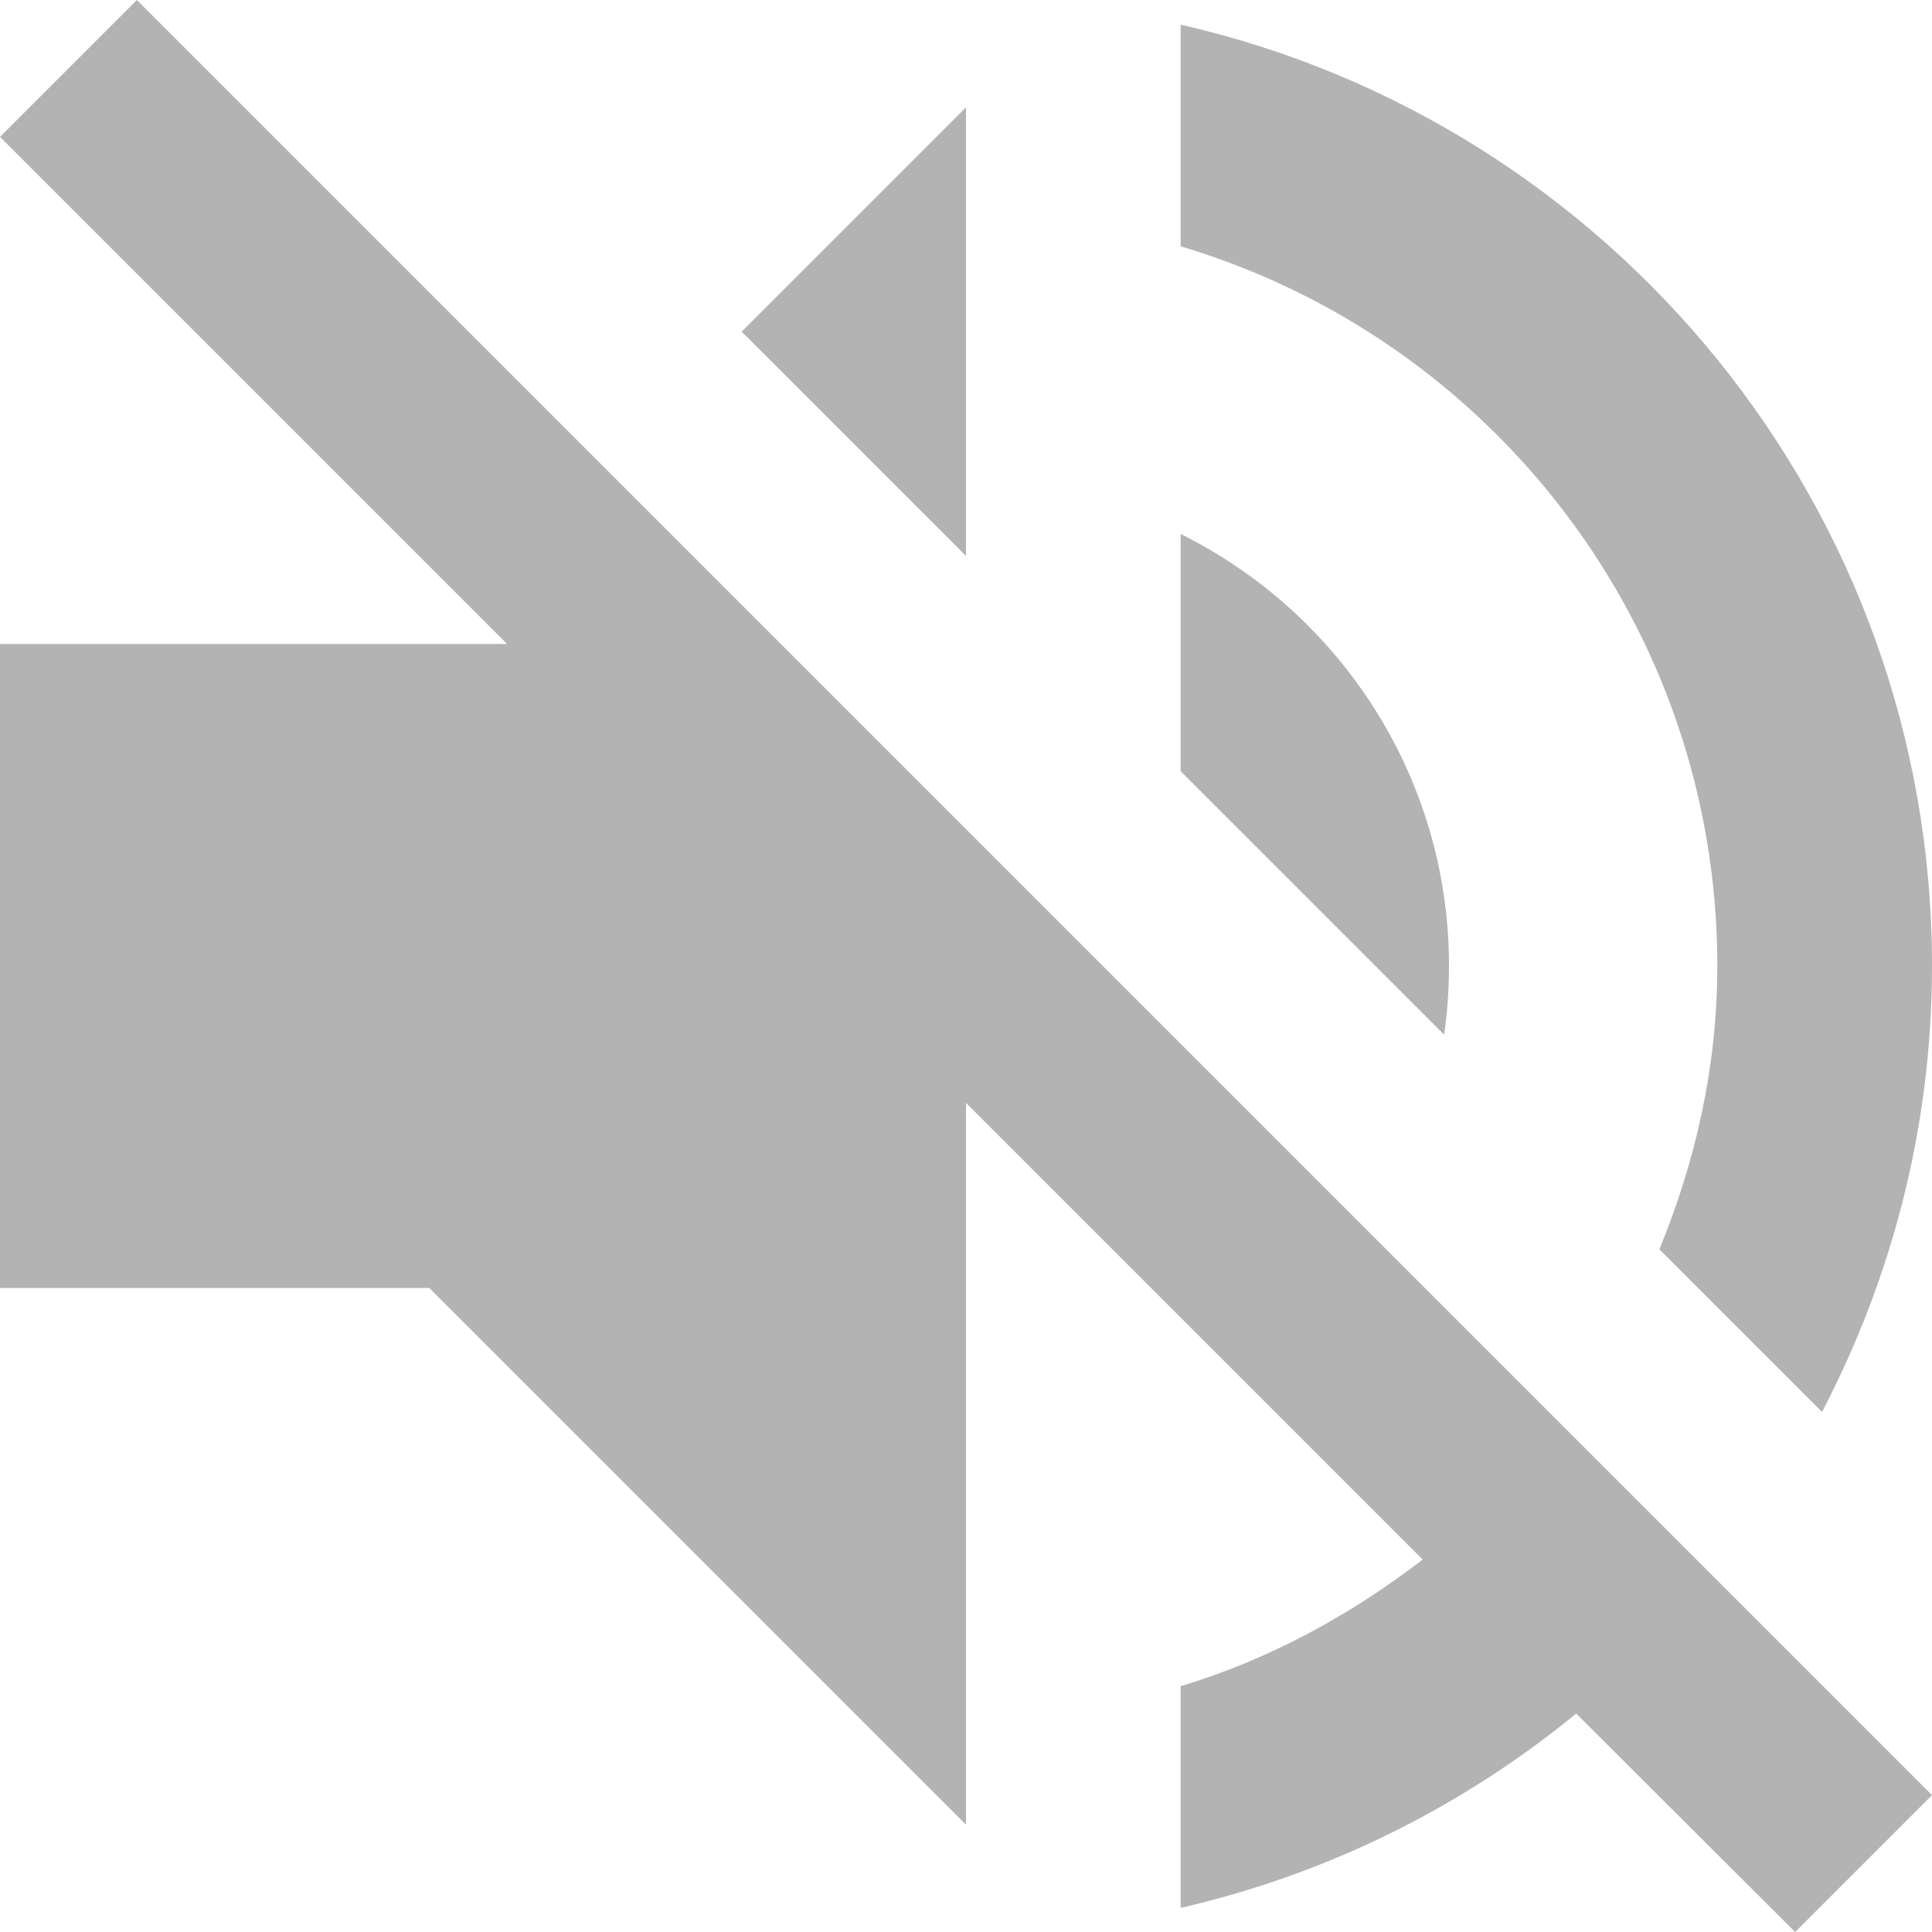
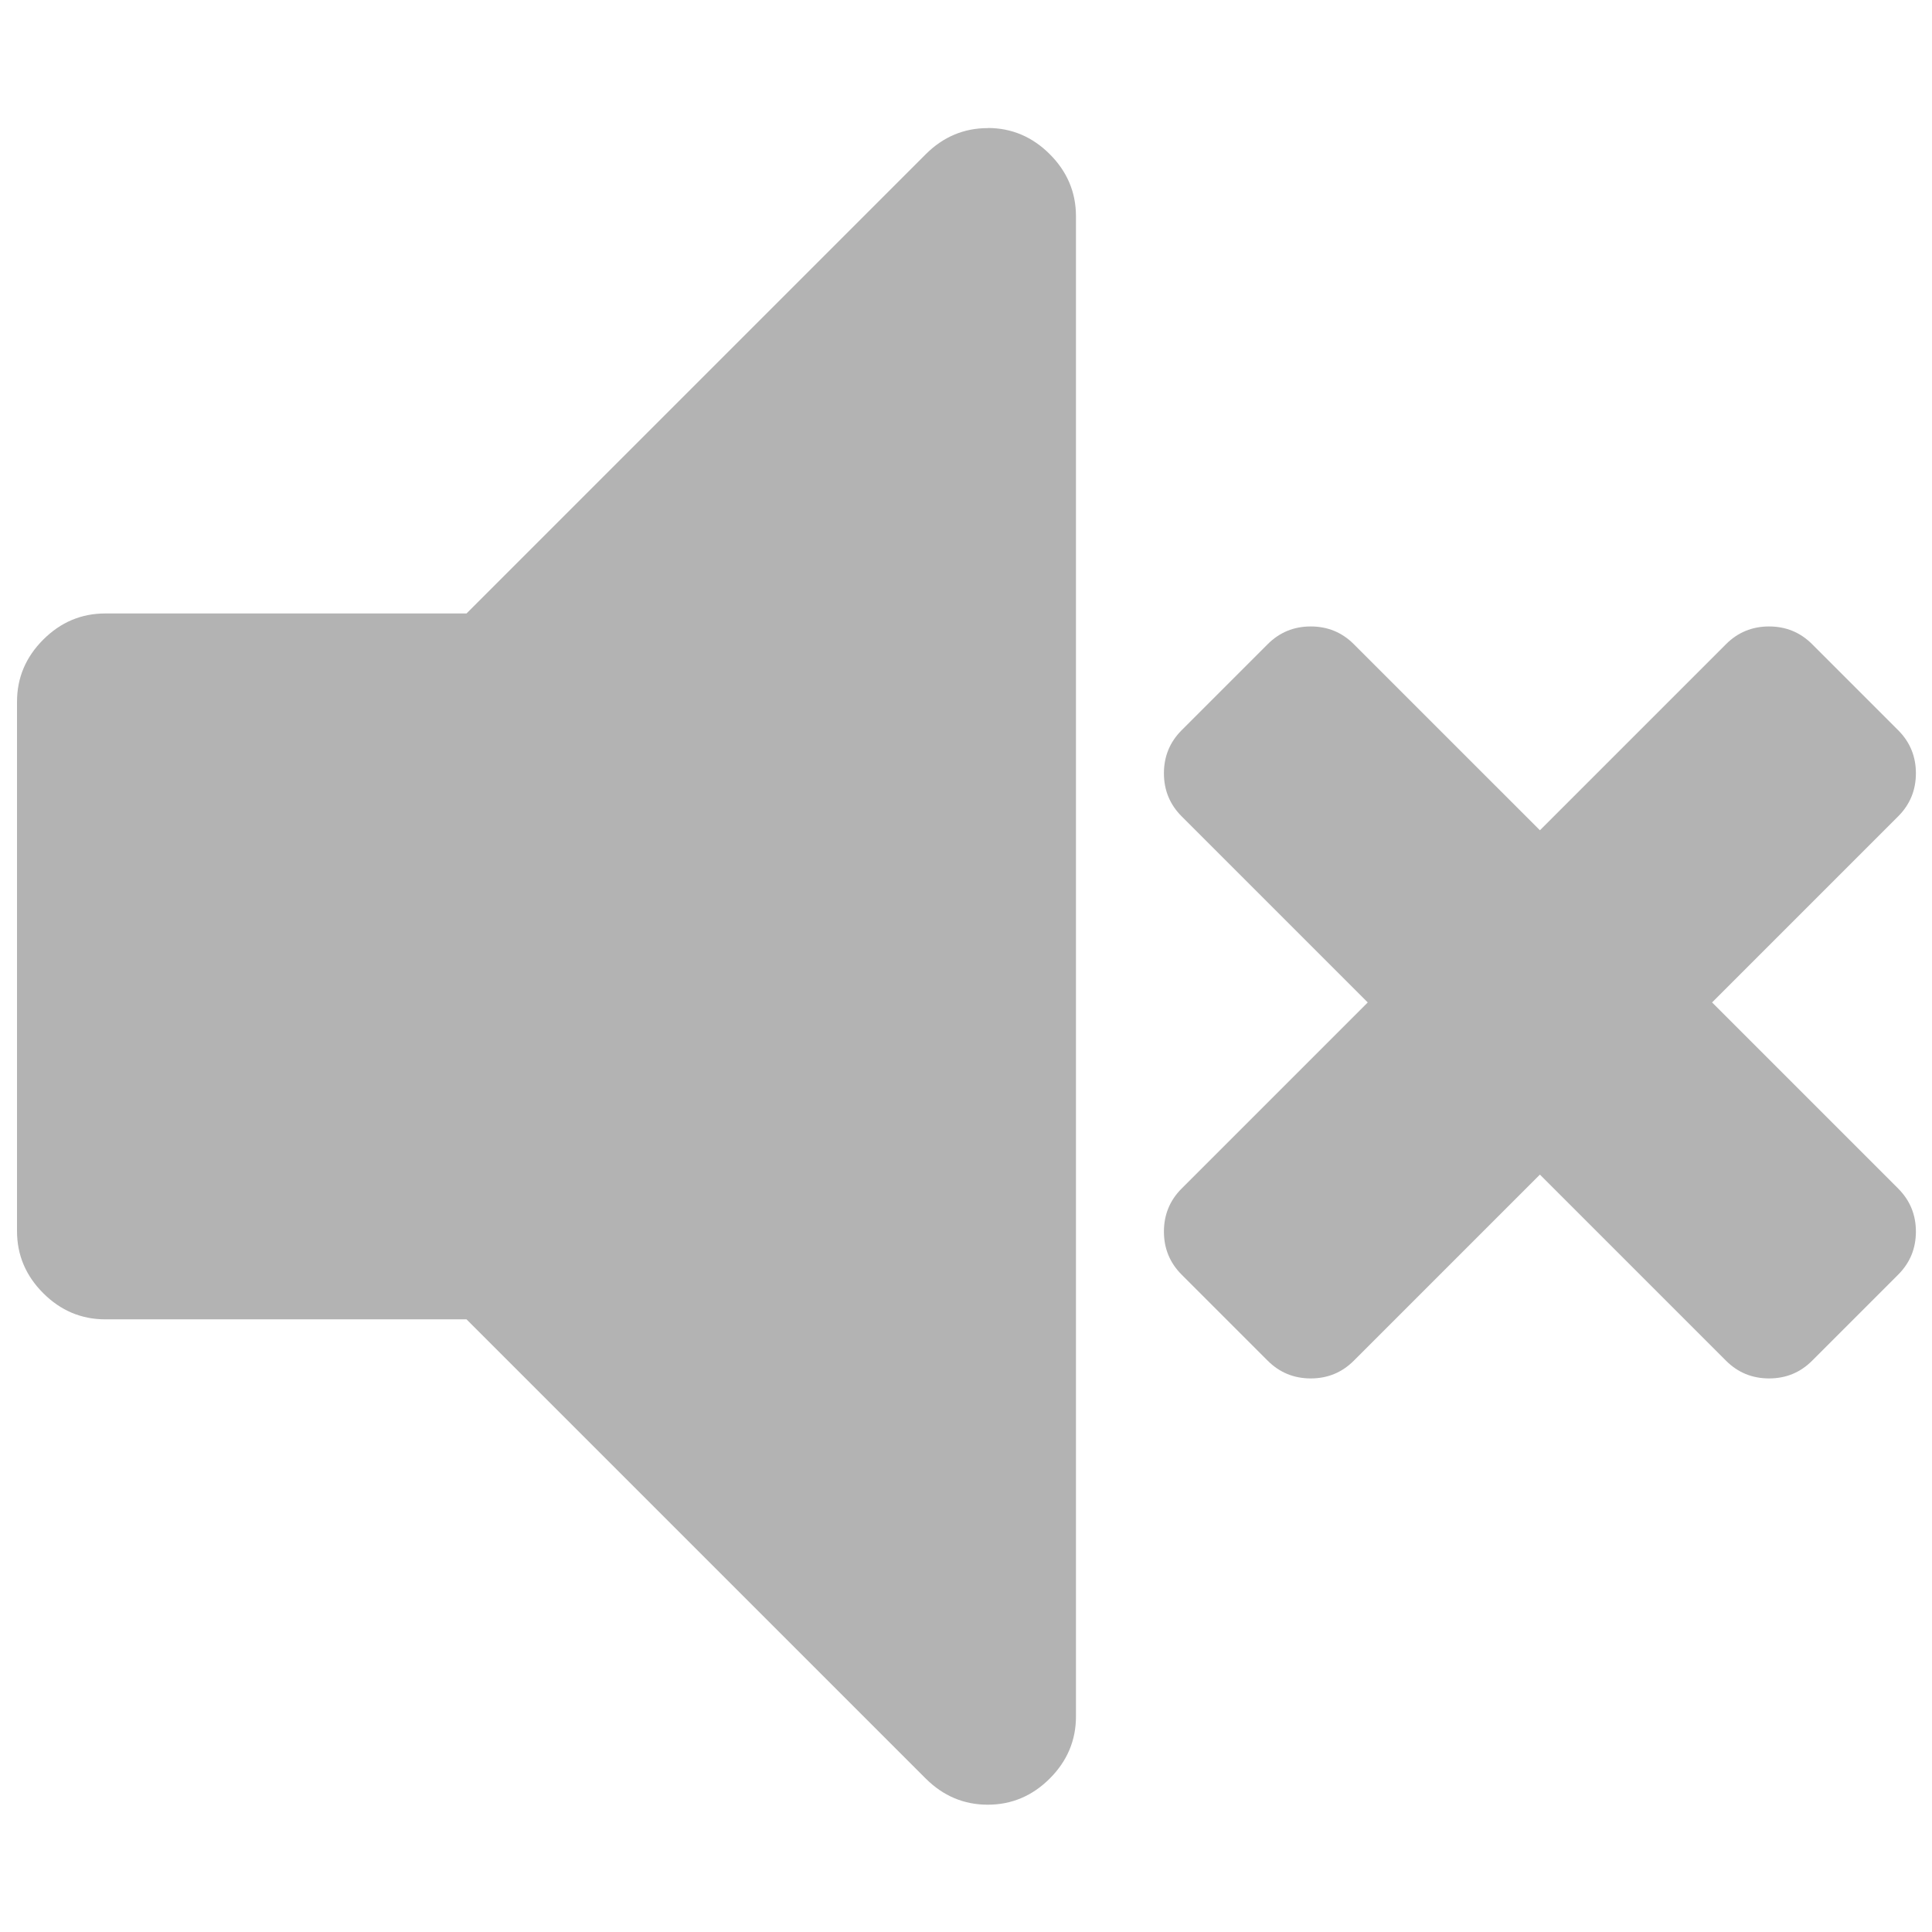
- <svg xmlns="http://www.w3.org/2000/svg" version="1.1" width="512" height="512" x="0" y="0" viewBox="0 0 384 384" style="enable-background:new 0 0 512 512" xml:space="preserve" class="">
-   <g>
-     <g>
-       <g>
-         <g>
-           <path d="M288,192c0-37.653-21.76-70.187-53.333-85.867v47.147l52.373,52.373C287.68,201.173,288,196.587,288,192z" fill="#b3b3b3" data-original="#000000" style="" class="" />
-           <path d="M341.333,192c0,20.053-4.373,38.933-11.52,56.32l32.32,32.32C376,254.08,384,224,384,192     c0-91.307-63.893-167.68-149.333-187.093V48.96C296.32,67.307,341.333,124.373,341.333,192z" fill="#b3b3b3" data-original="#000000" style="" class="" />
-           <polygon points="192,21.333 147.413,65.92 192,110.507    " fill="#b3b3b3" data-original="#000000" style="" class="" />
-           <path d="M27.2,0L0,27.2L100.8,128H0v128h85.333L192,362.667V219.2l90.773,90.773c-14.293,10.987-30.4,19.84-48.107,25.173V379.2     c29.333-6.72,56.107-20.16,78.613-38.613L356.8,384l27.2-27.2l-192-192L27.2,0z" fill="#b3b3b3" data-original="#000000" style="" class="" />
-         </g>
-       </g>
-     </g>
-     <g>
- </g>
-     <g>
- </g>
-     <g>
- </g>
-     <g>
- </g>
-     <g>
- </g>
-     <g>
- </g>
-     <g>
- </g>
-     <g>
- </g>
-     <g>
- </g>
-     <g>
- </g>
-     <g>
- </g>
-     <g>
- </g>
-     <g>
- </g>
-     <g>
- </g>
-     <g>
- </g>
-   </g>
+ <svg xmlns="http://www.w3.org/2000/svg" version="1.1" width="36" height="36" viewBox="0 0 36 36">
+   <path fill="#b3b3b3" d="M18.405 2.387c-0.445 0-0.831 0.163-1.156 0.488l-8.556 8.556h-6.732c-0.446 0-0.831 0.163-1.156 0.488s-0.488 0.711-0.488 1.156v9.865c0 0.445 0.163 0.831 0.488 1.156s0.711 0.488 1.156 0.488h6.732l8.556 8.556c0.326 0.325 0.711 0.488 1.156 0.488s0.831-0.163 1.156-0.488 0.488-0.711 0.488-1.156v-27.955c0-0.445-0.163-0.831-0.488-1.156s-0.711-0.488-1.156-0.488z" />
+   <path fill="#b3b3b3" d="M31.902 18.679l3.468-3.468c0.22-0.22 0.33-0.488 0.33-0.802s-0.11-0.582-0.33-0.802l-1.604-1.604c-0.22-0.22-0.488-0.33-0.802-0.33s-0.582 0.11-0.802 0.33l-3.468 3.468-3.468-3.468c-0.22-0.22-0.488-0.33-0.802-0.33s-0.582 0.11-0.802 0.33l-1.604 1.604c-0.22 0.22-0.33 0.488-0.33 0.802s0.11 0.582 0.33 0.802l3.468 3.468-3.468 3.468c-0.22 0.22-0.33 0.488-0.33 0.802s0.11 0.582 0.33 0.802l1.604 1.604c0.22 0.22 0.488 0.33 0.802 0.33s0.582-0.11 0.802-0.33l3.468-3.468 3.468 3.468c0.22 0.22 0.487 0.33 0.802 0.33s0.582-0.11 0.802-0.33l1.604-1.604c0.22-0.22 0.33-0.488 0.33-0.802s-0.11-0.582-0.33-0.802l-3.468-3.468z" />
</svg>
